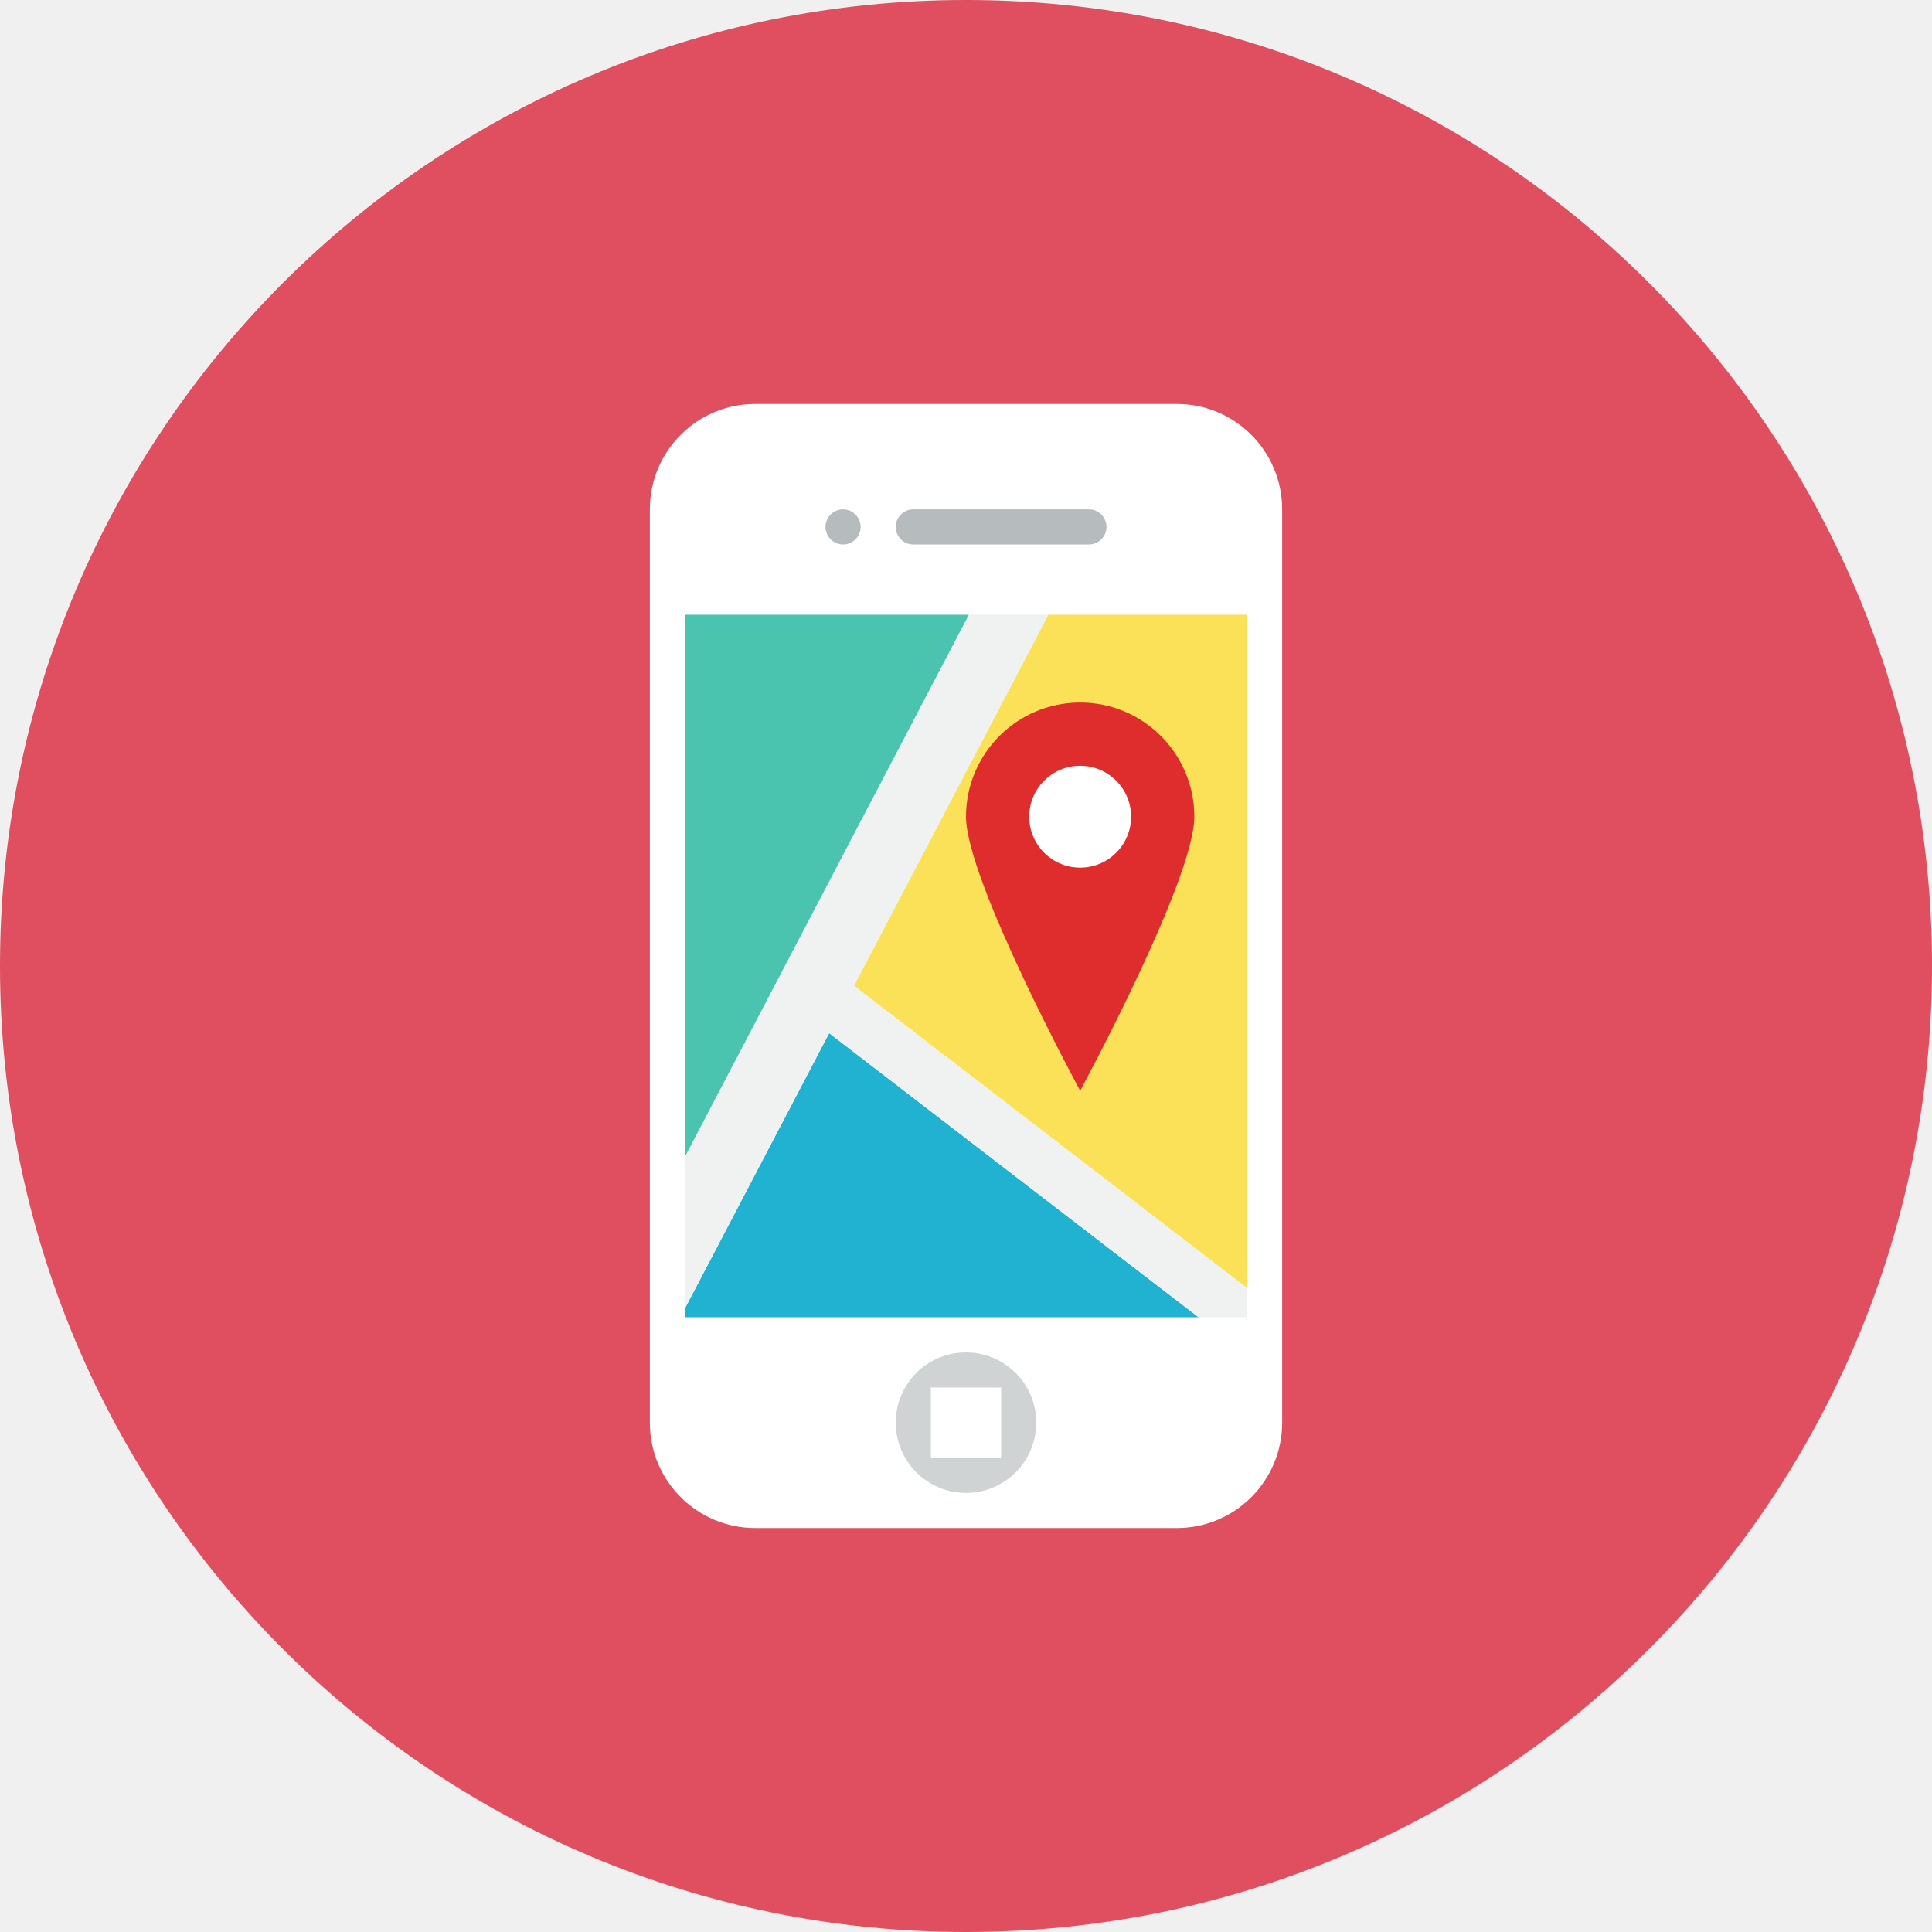
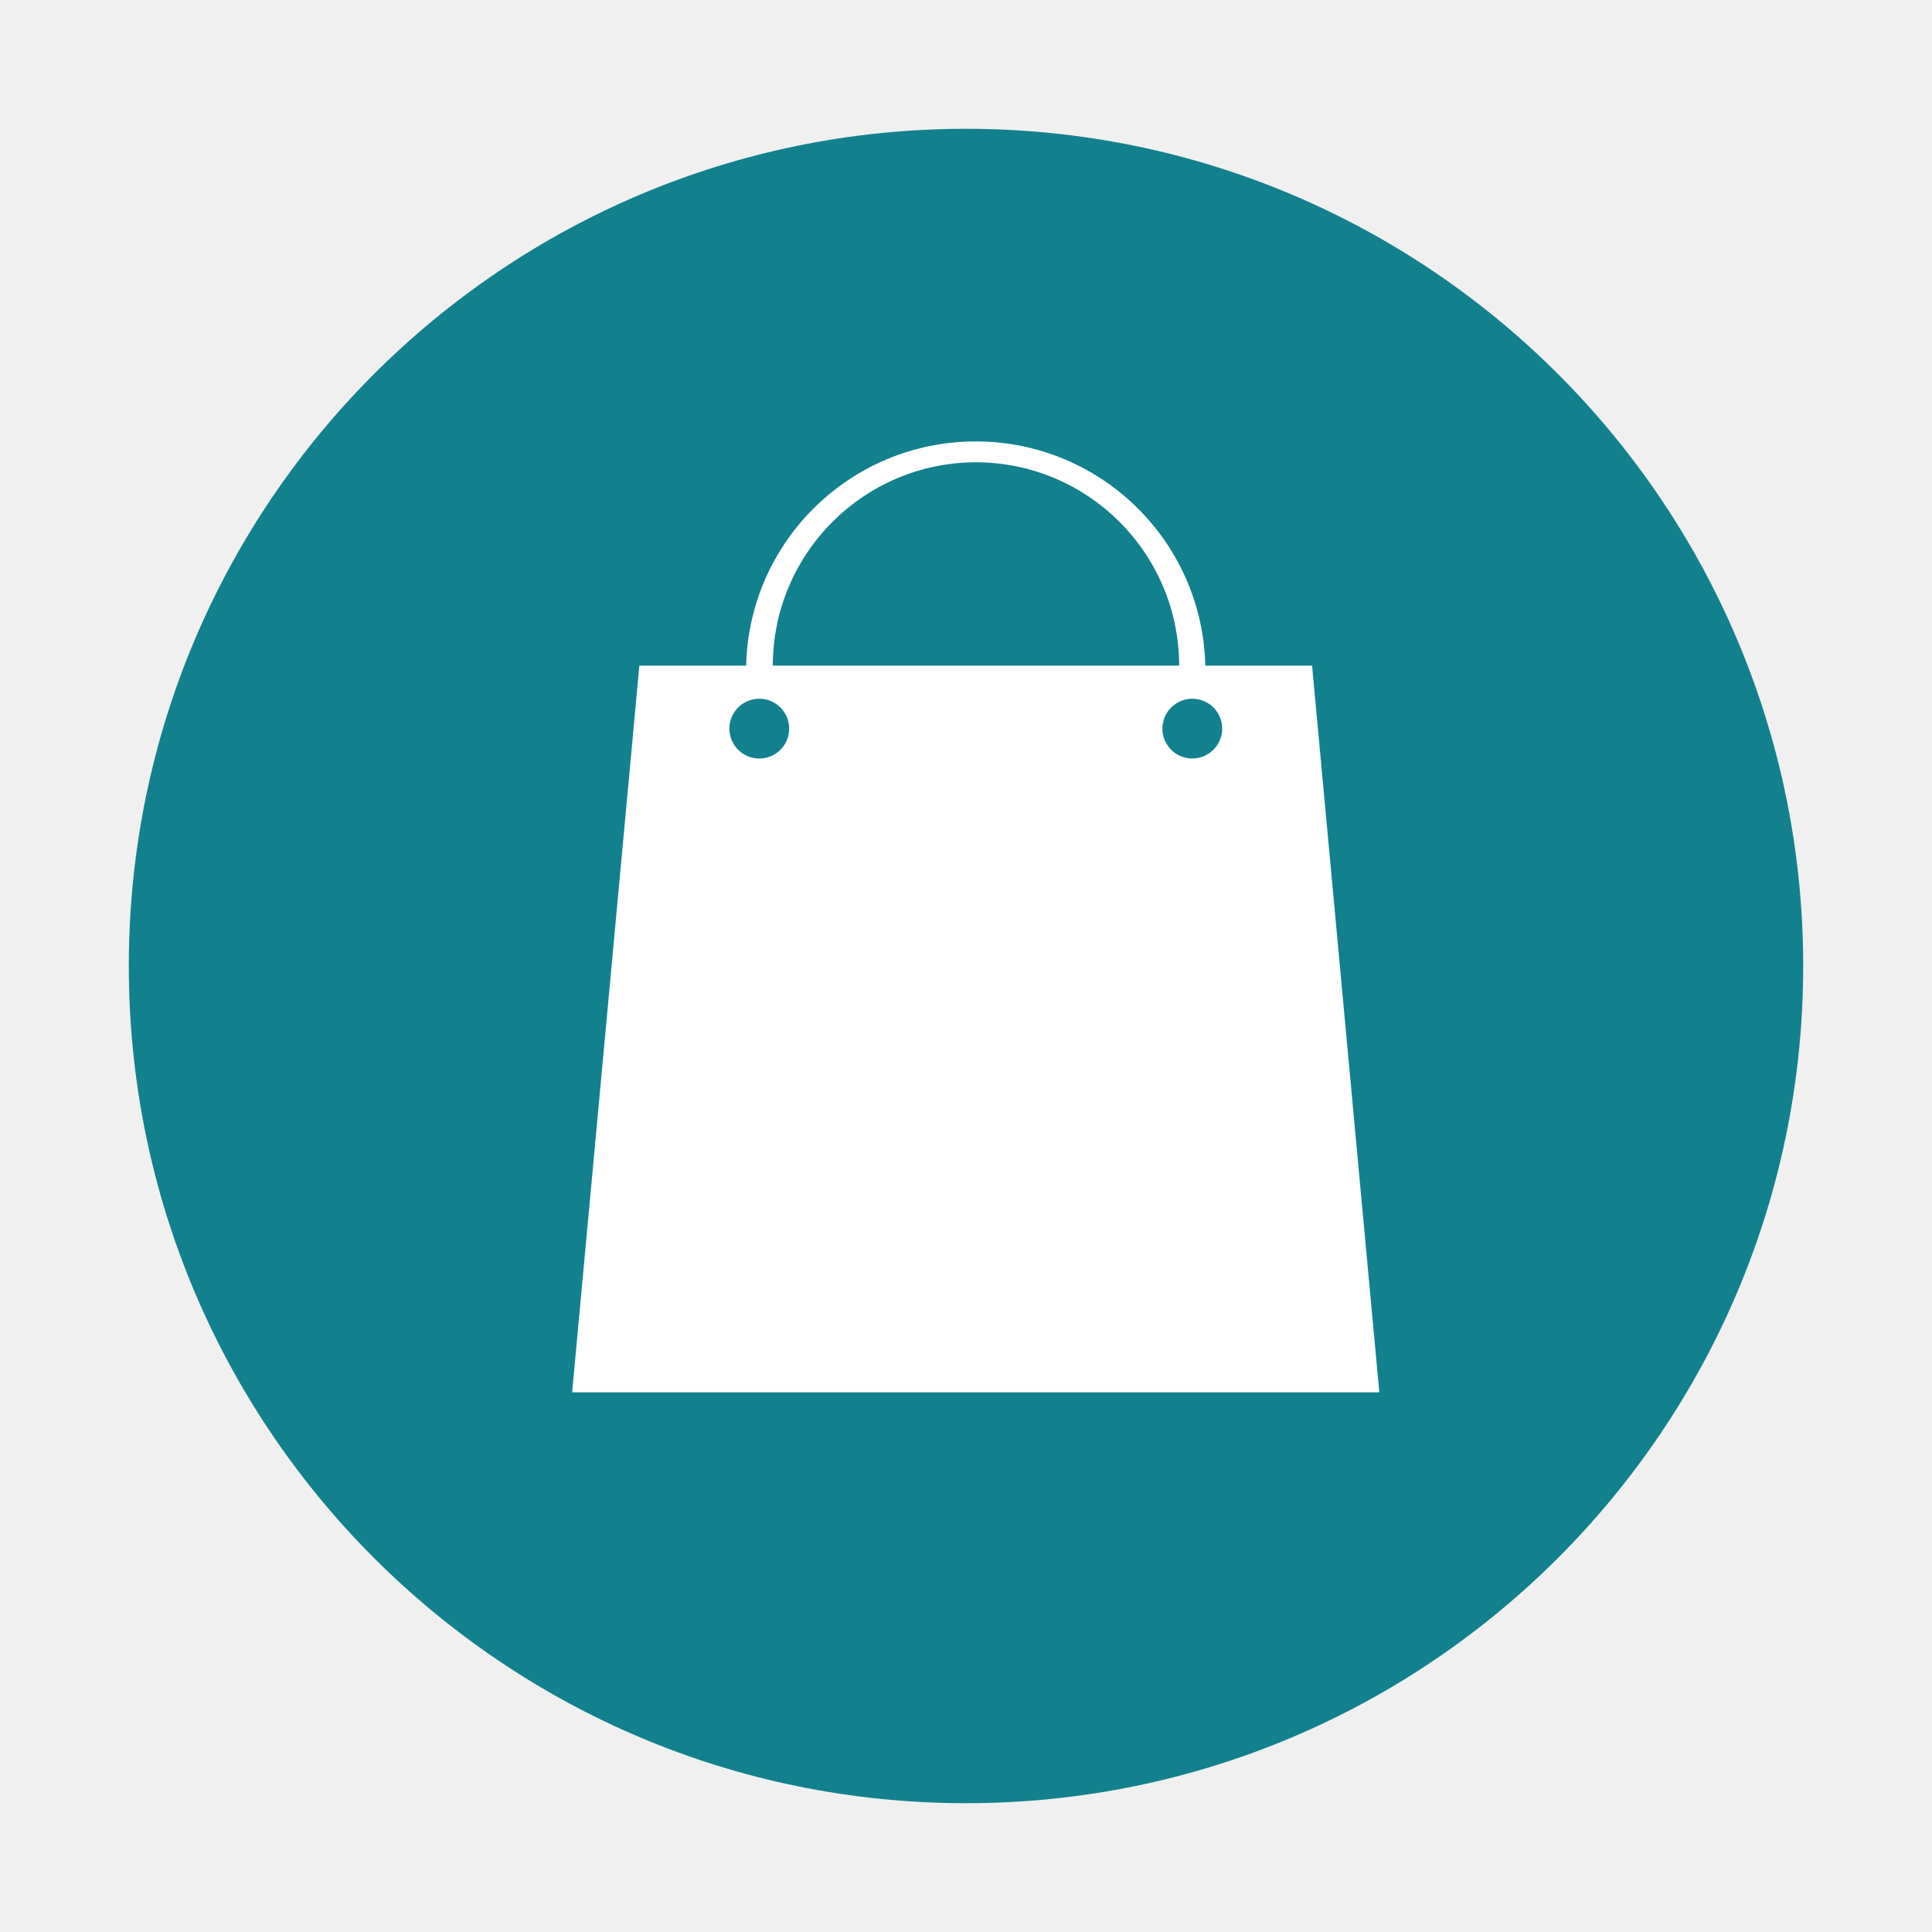
- <svg xmlns="http://www.w3.org/2000/svg" height="110px" style="enable-background:new 0 0 110 110;" version="1.0" viewBox="0 0 110 110" width="110px" xml:space="preserve">
-   <g id="Artboard" />
-   <g id="Multicolor">
-     <circle cx="55" cy="55" r="55" style="fill:#E04F5F;" />
-     <g>
-       <path d="M73,81c0,3.314-2.686,6-6,6H43c-3.314,0-6-2.686-6-6V29c0-3.314,2.686-6,6-6h24    c3.314,0,6,2.686,6,6V81z" style="fill:#FFFFFF;" />
-       <polygon points="39,35 39,65.872 55.171,35   " style="fill:#4AC3AF;" />
-       <polygon points="39,74.491 39,75 68.24,75 47.208,58.822   " style="fill:#21B2D1;" />
-       <polygon points="59.686,35 48.621,56.124 71,73.338 71,35   " style="fill:#FBE158;" />
-       <circle cx="48" cy="30" r="1" style="fill:#B6BCBD;" />
-       <path d="M63,30c0,0.552-0.448,1-1,1H52c-0.552,0-1-0.448-1-1s0.448-1,1-1h10C62.552,29,63,29.448,63,30z" style="fill:#B6BCBD;" />
-       <circle cx="55" cy="81" r="4" style="fill:#CFD3D4;" />
-       <rect height="4" style="fill:#FFFFFF;" width="4" x="53" y="79" />
-       <polygon points="48.621,56.124 59.686,35 55.171,35 39,65.872 39,74.491 47.208,58.822 68.24,75 71,75     71,73.338   " style="fill:#F0F1F1;" />
-       <path d="M68,46.5c0,3.59-6.5,15.6-6.5,15.6S55,50.09,55,46.5s2.91-6.5,6.5-6.5S68,42.91,68,46.5z" style="fill:#DF2C2C;" />
-       <circle cx="61.5" cy="46.5" r="2.9" style="fill:#FFFFFF;" />
-     </g>
-   </g>
+ <svg xmlns="http://www.w3.org/2000/svg" data-name="Layer 1" id="Layer_1" viewBox="0 0 150 150">
+   <defs>
+     <style>.cls-1{fill:#13818d;}.cls-2{fill:#fff;}</style>
+   </defs>
+   <circle class="cls-1" cx="75" cy="75" r="65" />
+   <path class="cls-2" d="M101.87,51.68H93.58a17.83,17.83,0,0,0-35.65,0H49.64L44.42,108.1h62.67ZM75.76,35.89A15.81,15.81,0,0,1,91.55,51.68H60A15.81,15.81,0,0,1,75.76,35.89Zm-16.81,23a2.32,2.32,0,1,1,2.32-2.31A2.31,2.31,0,0,1,58.95,58.89Zm33.62,0a2.32,2.32,0,1,1,2.32-2.31A2.32,2.32,0,0,1,92.57,58.89Z" />
</svg>
